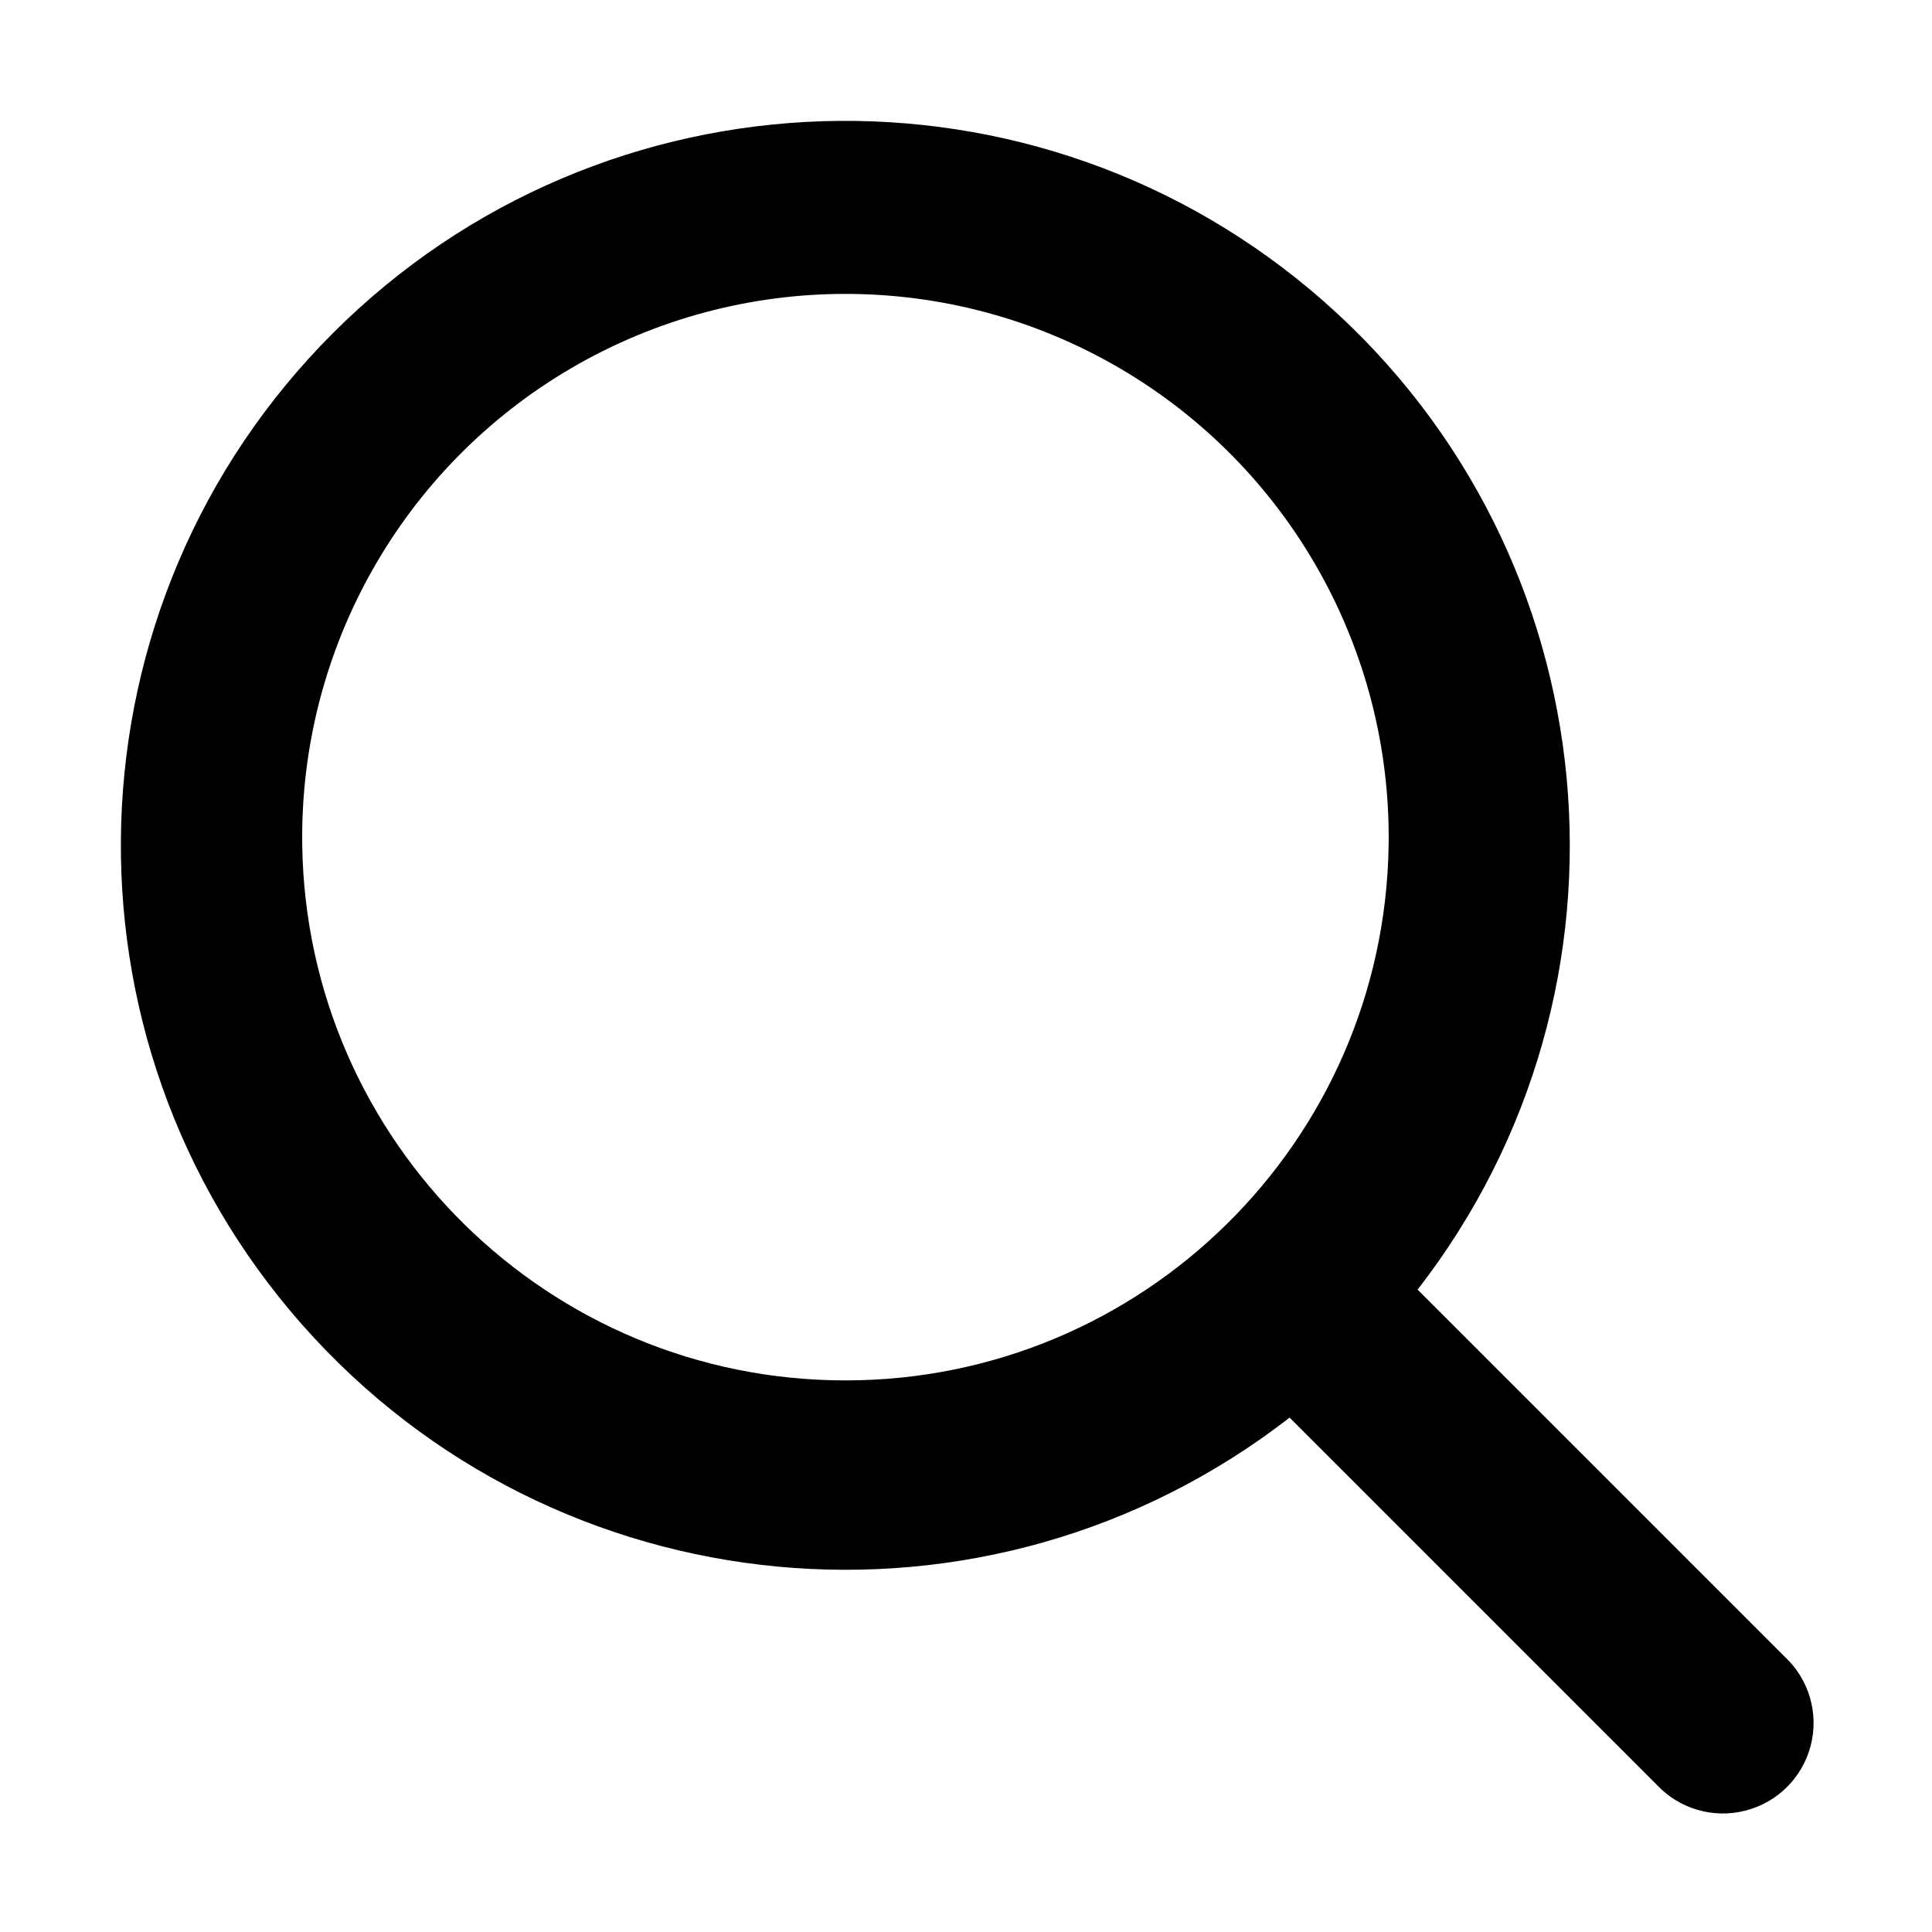
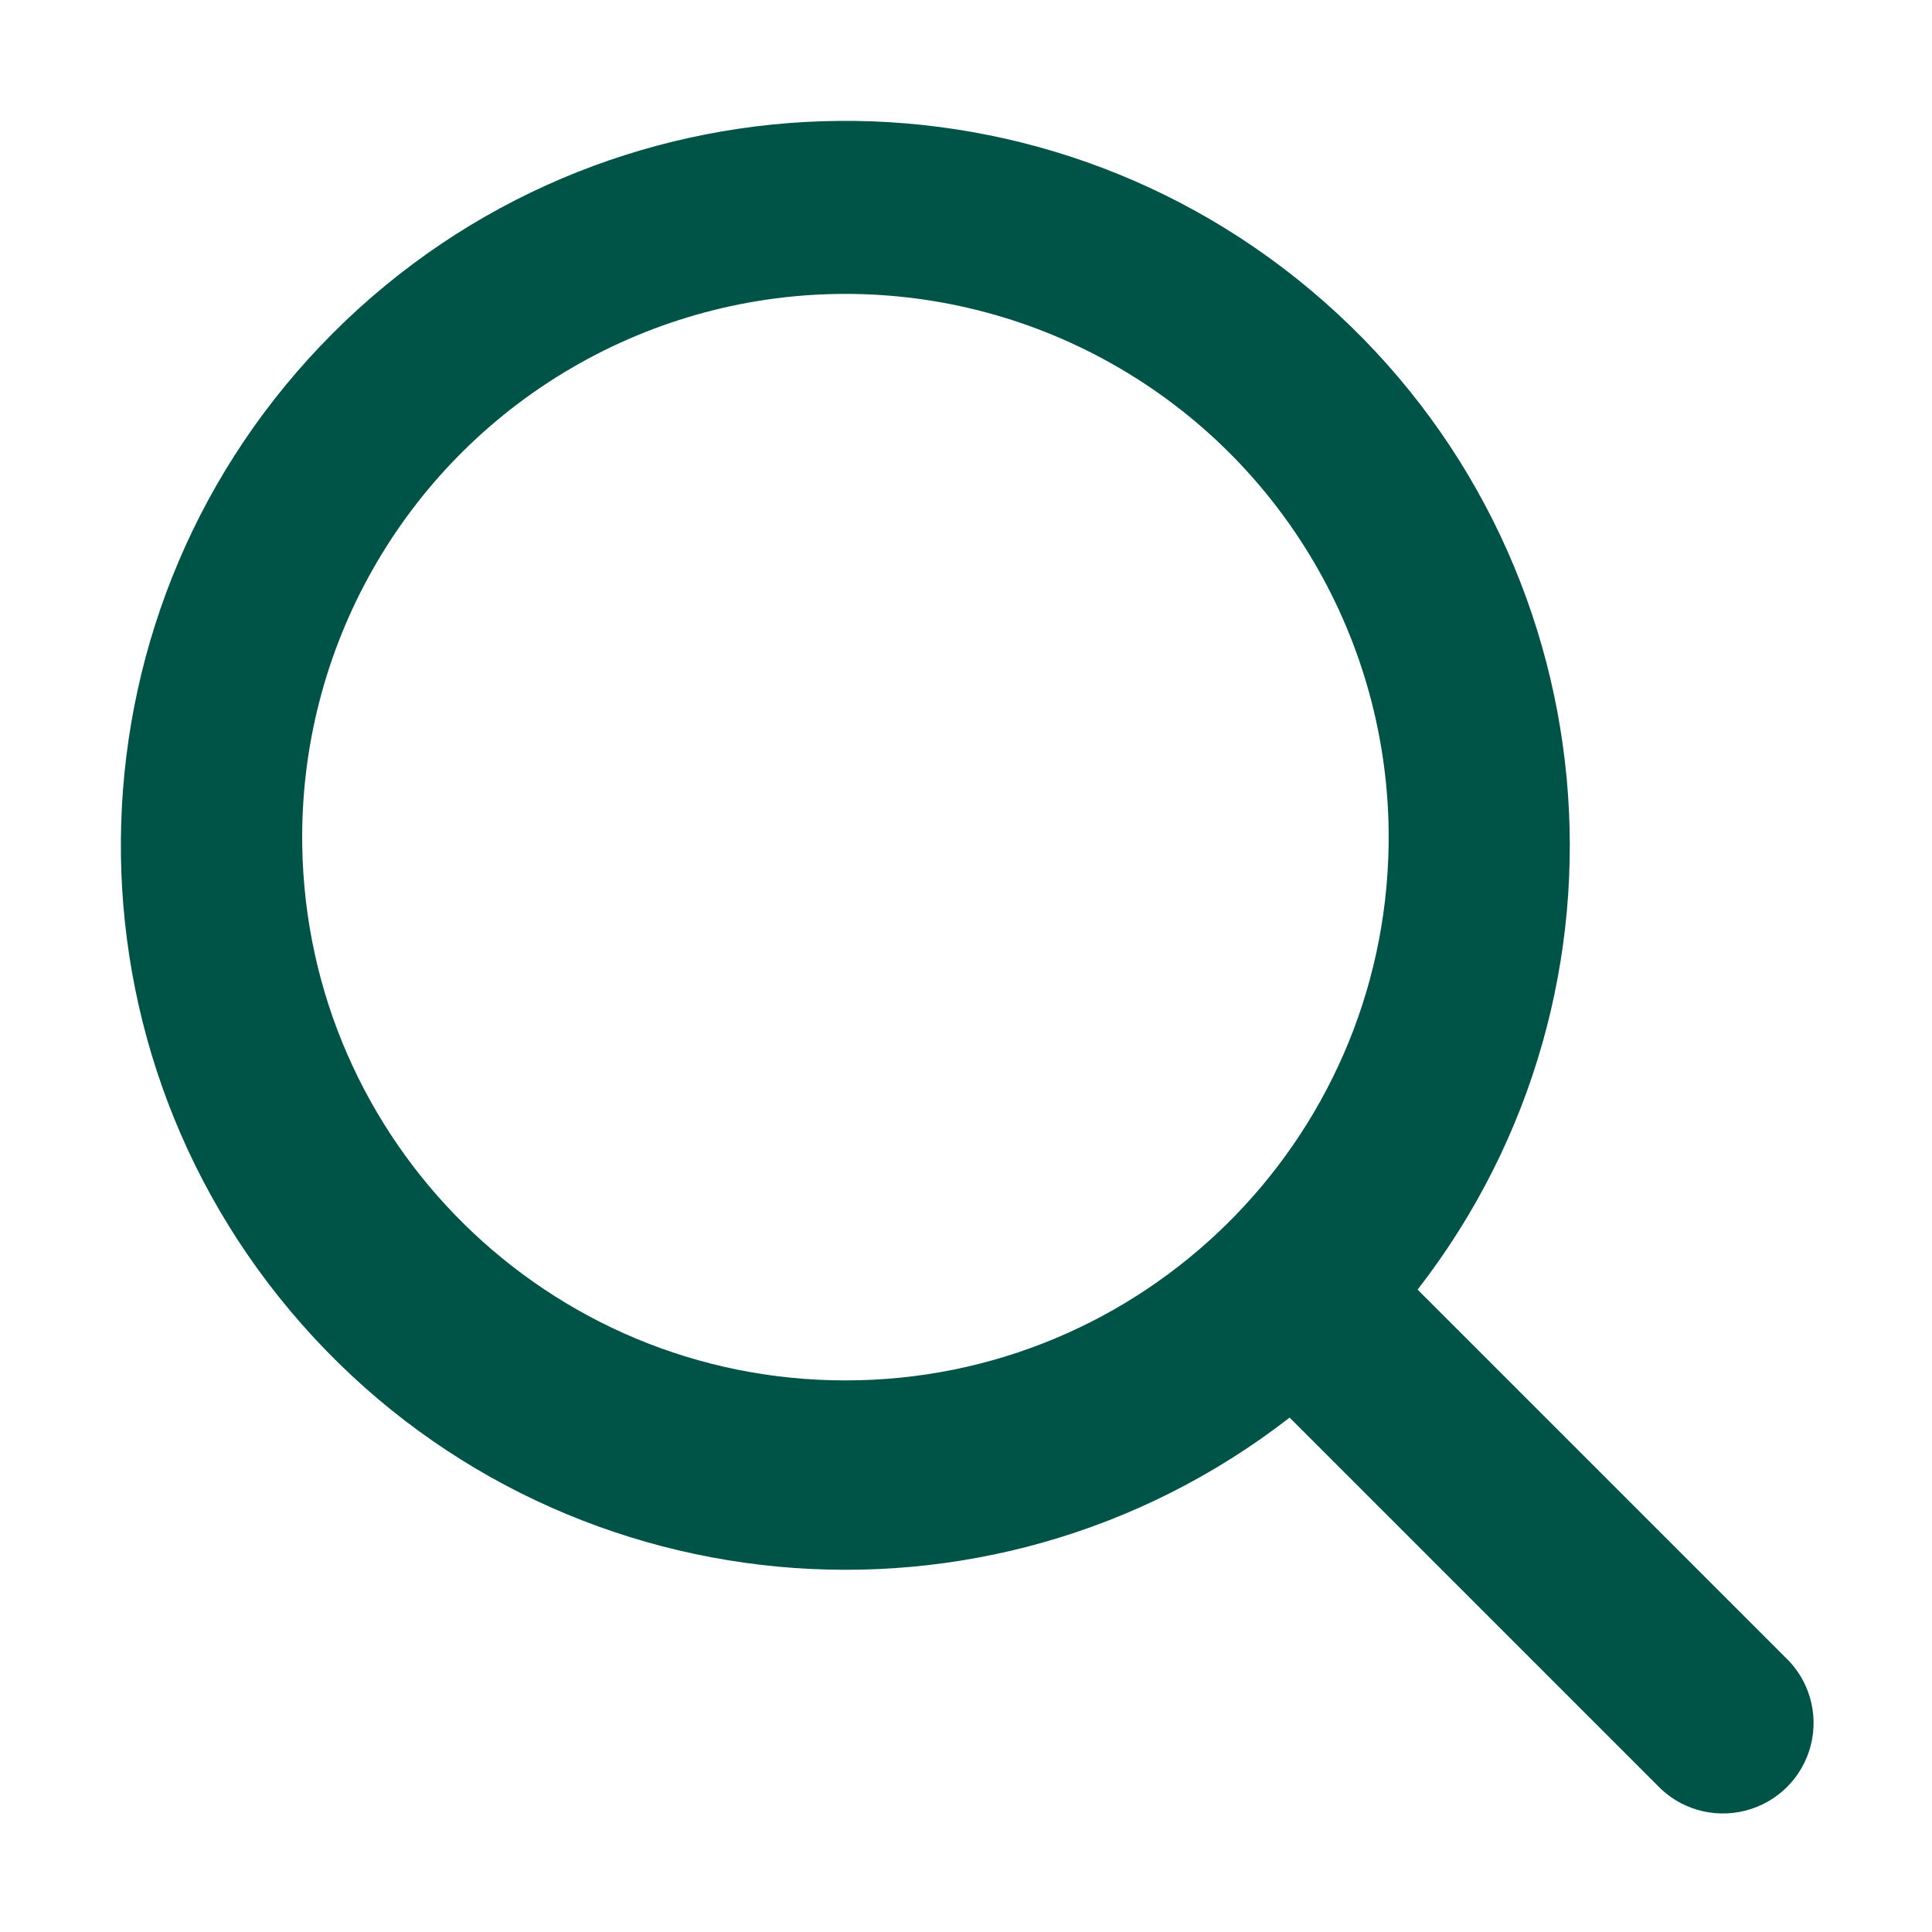
- <svg xmlns="http://www.w3.org/2000/svg" viewBox="0 0 16 16" width="16" height="16">
+ <svg xmlns="http://www.w3.org/2000/svg" viewBox="0 0 16 16" width="16" height="16" fill="#005447">
  <path d="M10.68 11.74a6 6 0 0 1-7.922-8.982 6 6 0 0 1 8.982 7.922l3.04 3.04a.749.749 0 0 1-.326 1.275.749.749 0 0 1-.734-.215ZM11.5 7a4.499 4.499 0 1 0-8.997 0A4.499 4.499 0 0 0 11.5 7Z" />
</svg>
